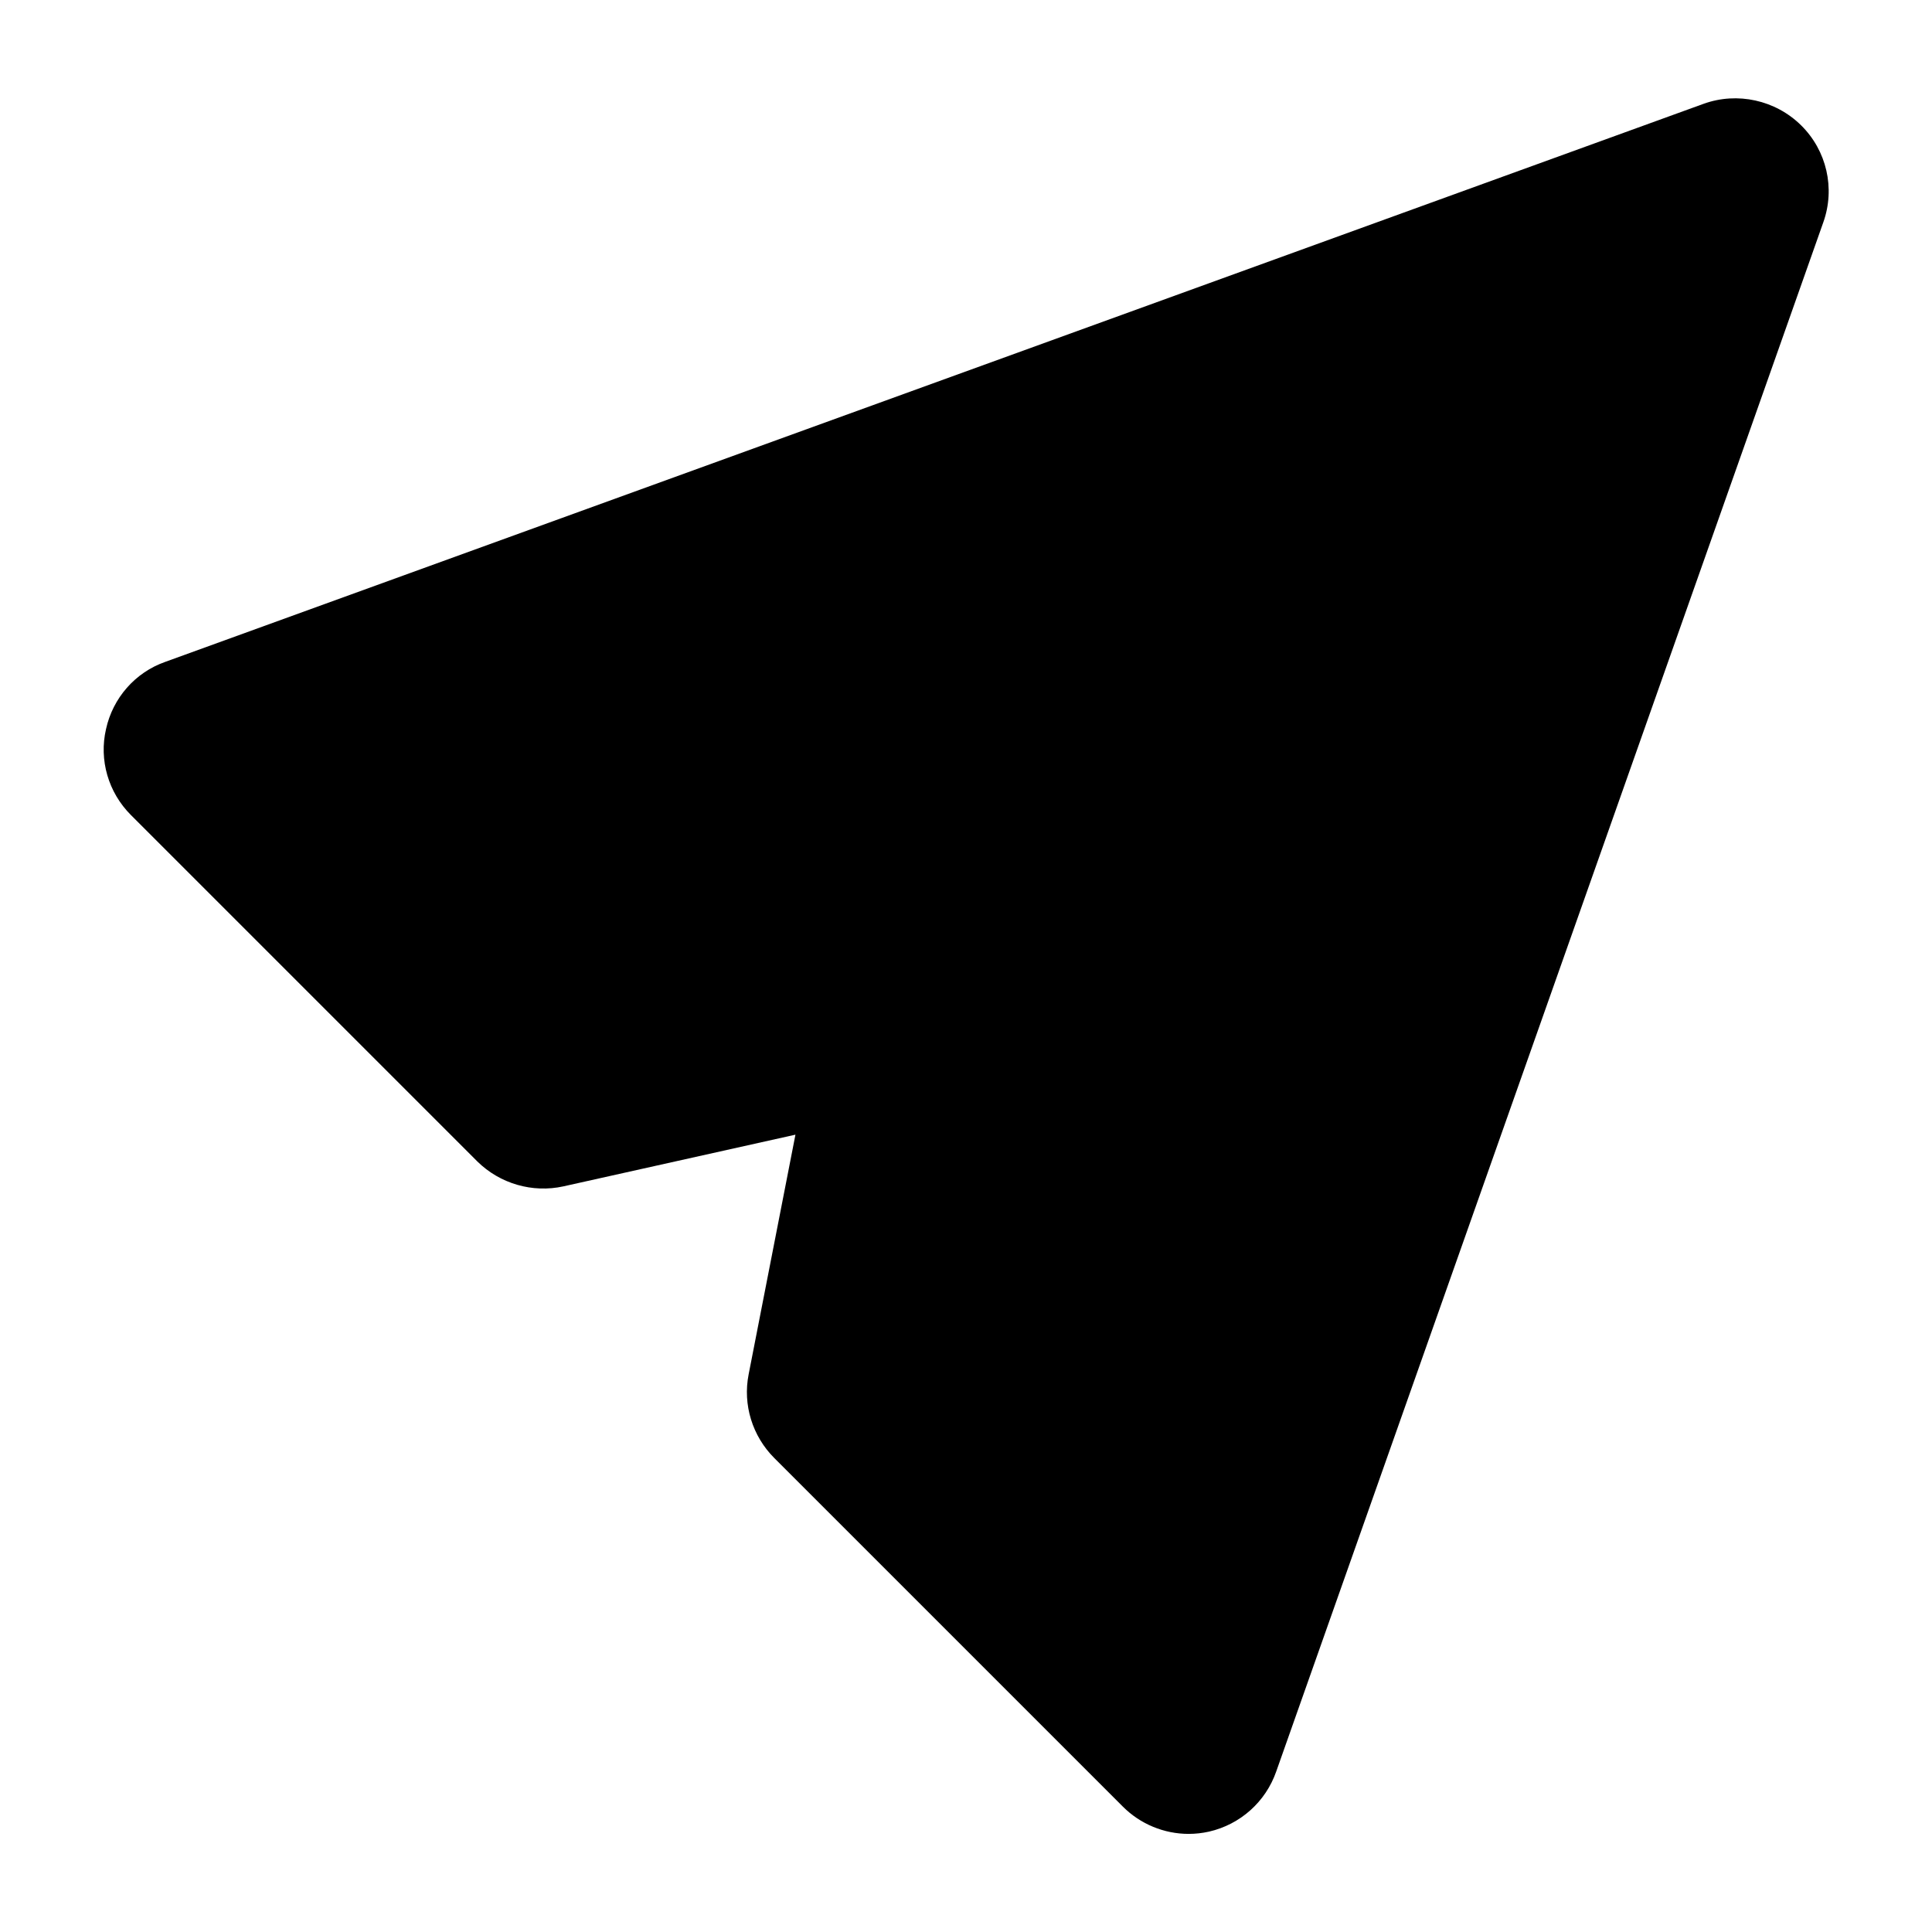
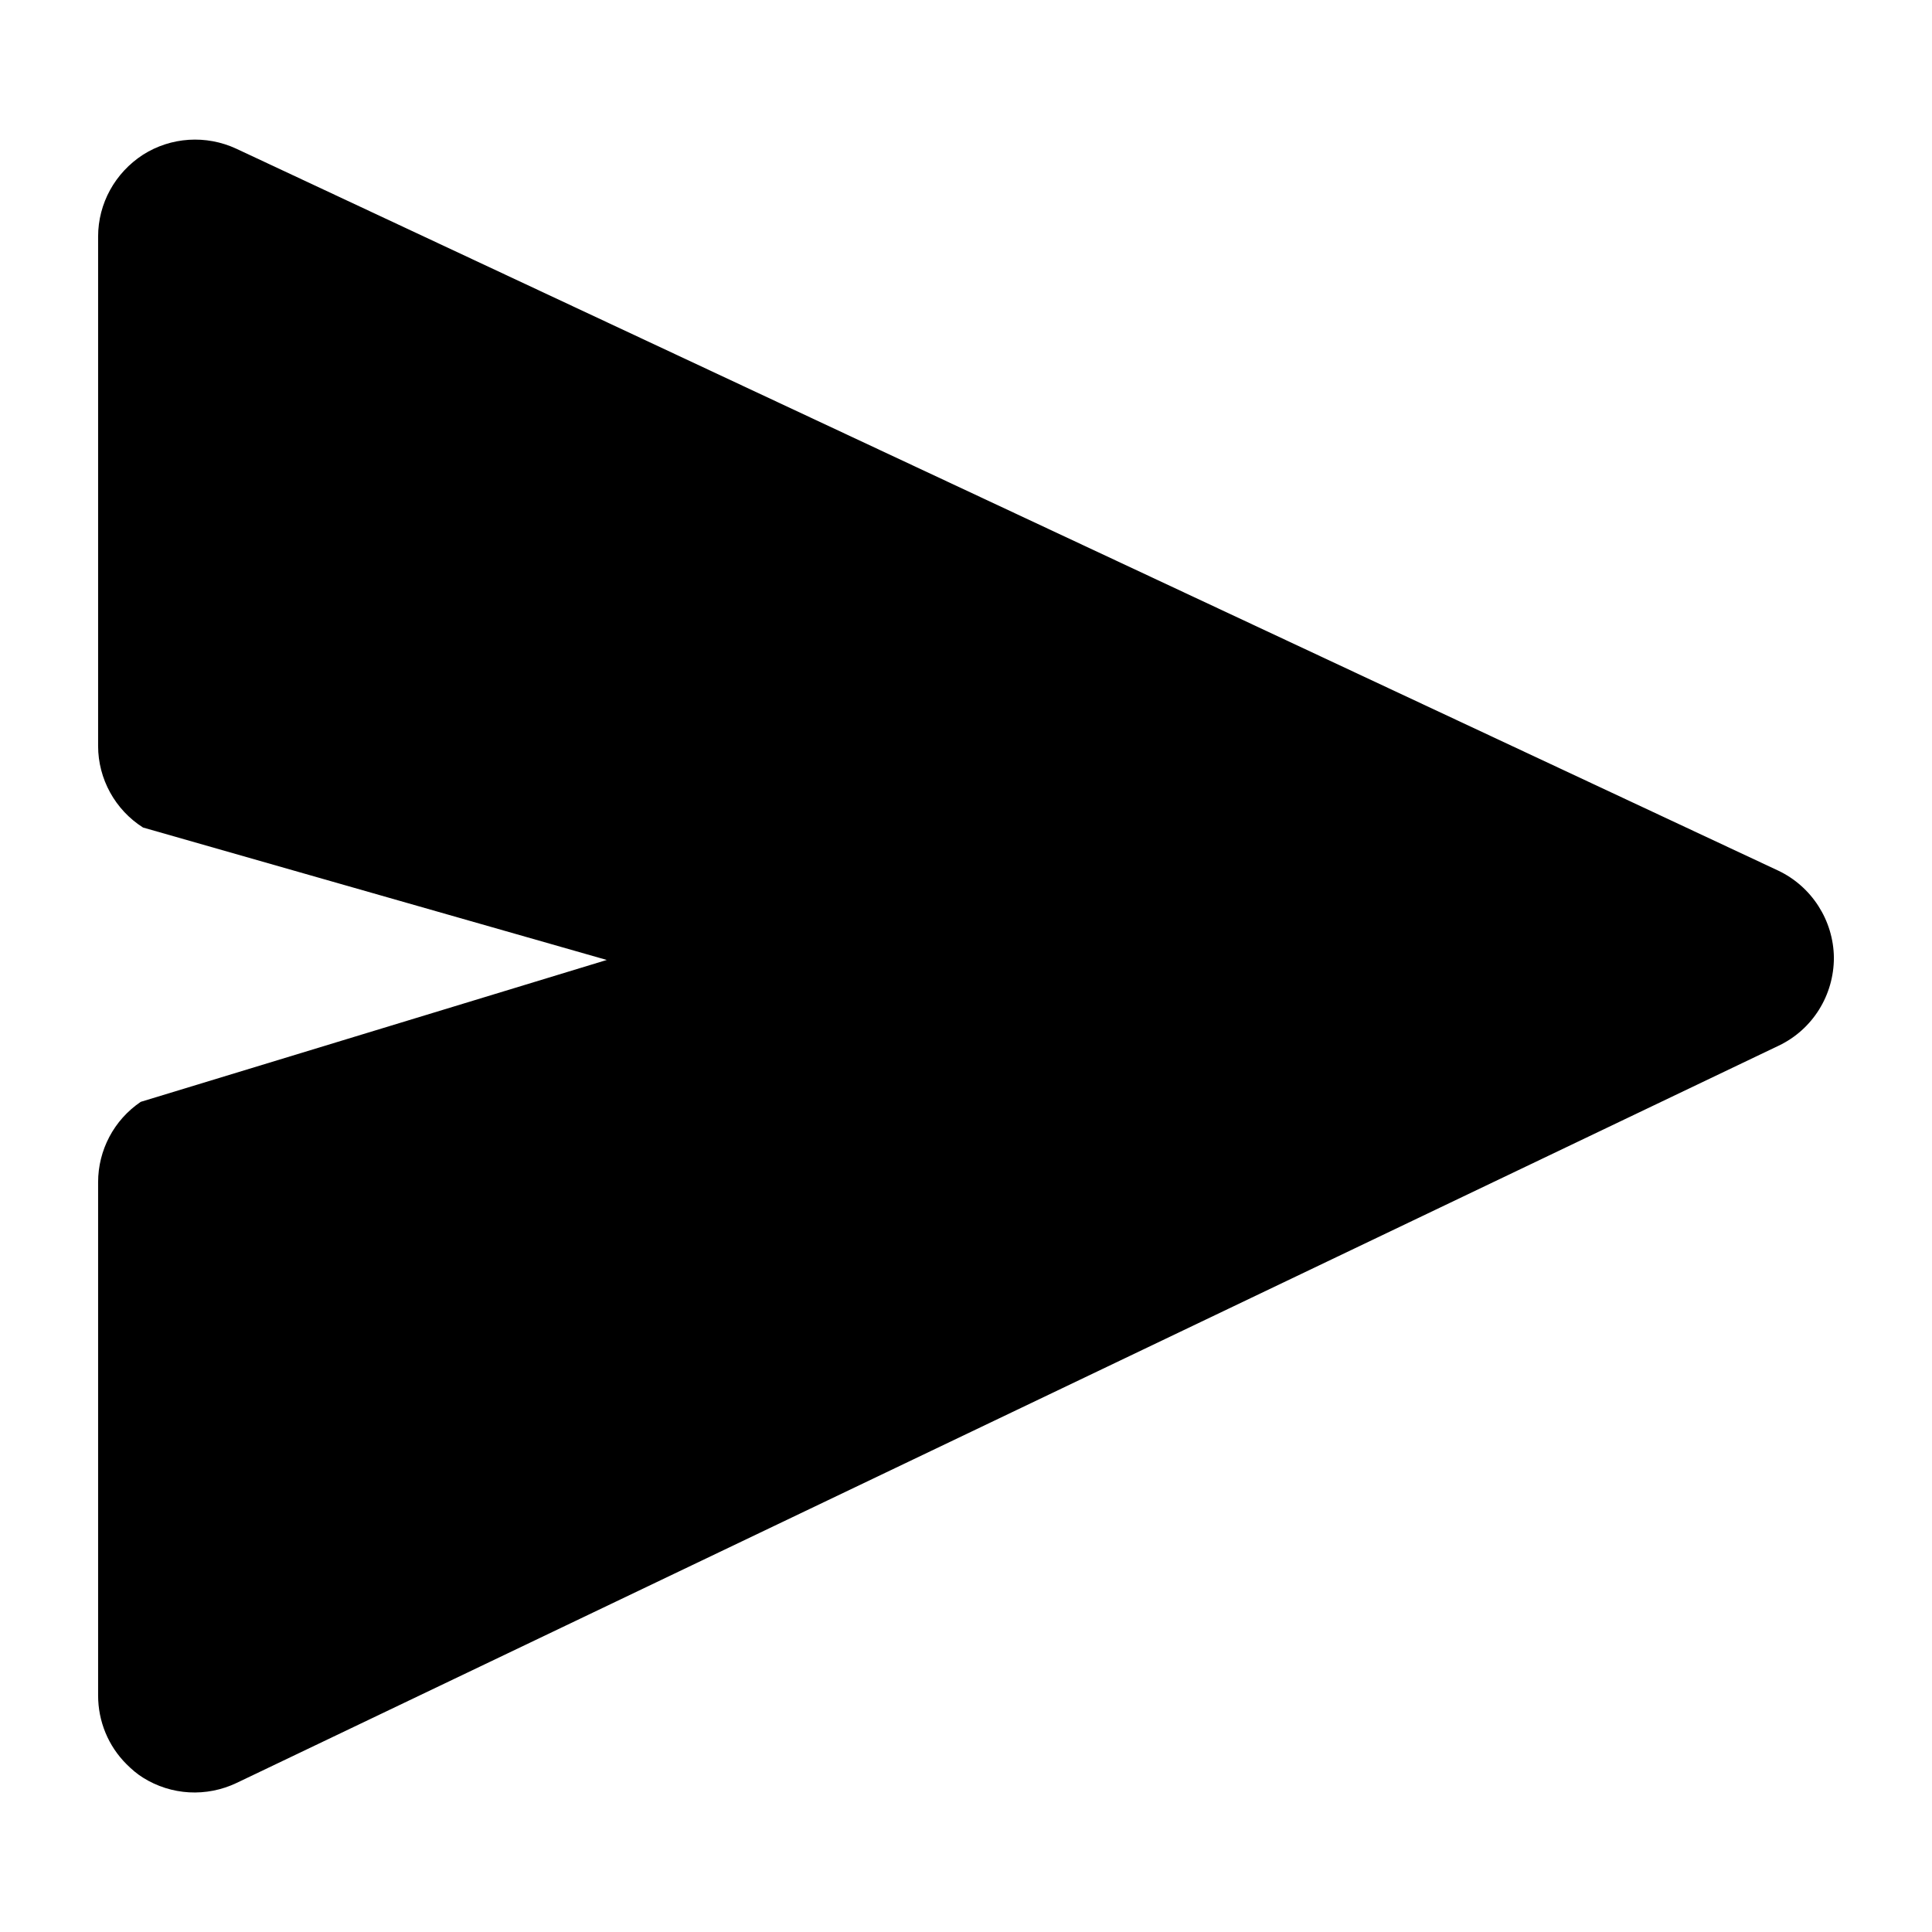
<svg xmlns="http://www.w3.org/2000/svg" version="1.1" x="0px" y="0px" viewBox="0 0 512 512" enable-background="new 0 0 512 512" xml:space="preserve">
  <g id="Layer_1">
-     <path d="M315,486c-6.5,0-12.8-2.6-17.4-7.2l-92.4-92.4c-5.8-5.8-8.4-14.1-6.8-22.2l12.4-63.5l-61.5,13.7   c-8.2,1.8-16.8-0.7-22.8-6.6l-91.8-91.8c-6-6-8.5-14.6-6.6-22.8c1.8-8.2,7.7-15,15.7-17.8L451.5,27.5c8.9-3.2,19-1,25.8,5.7   c6.8,6.7,9.1,16.7,5.9,25.7L338.2,469.5c-2.8,8-9.5,14-17.8,15.9C318.6,485.8,316.8,486,315,486z" />
+     <path d="M33.5,467.5c-4.8-4.8-7.5-11.3-7.5-18.2v-136c0-8.5,4.2-16.5,11.3-21.3l123.5-37.6L37.9,219.3   c-7.4-4.7-11.9-12.9-11.9-21.6l0-135c0-8.8,4.5-16.9,11.9-21.7c7.4-4.7,16.7-5.3,24.7-1.6l408.6,191.3c8.9,4.2,14.7,13.2,14.8,23.1   c0,9.9-5.6,19-14.6,23.3L62.7,472.5c-8,3.8-17.3,3.3-24.8-1.4C36.3,470.1,34.9,468.9,33.5,467.5z" />
  </g>
  <g id="Layer_2">
</g>
</svg>
